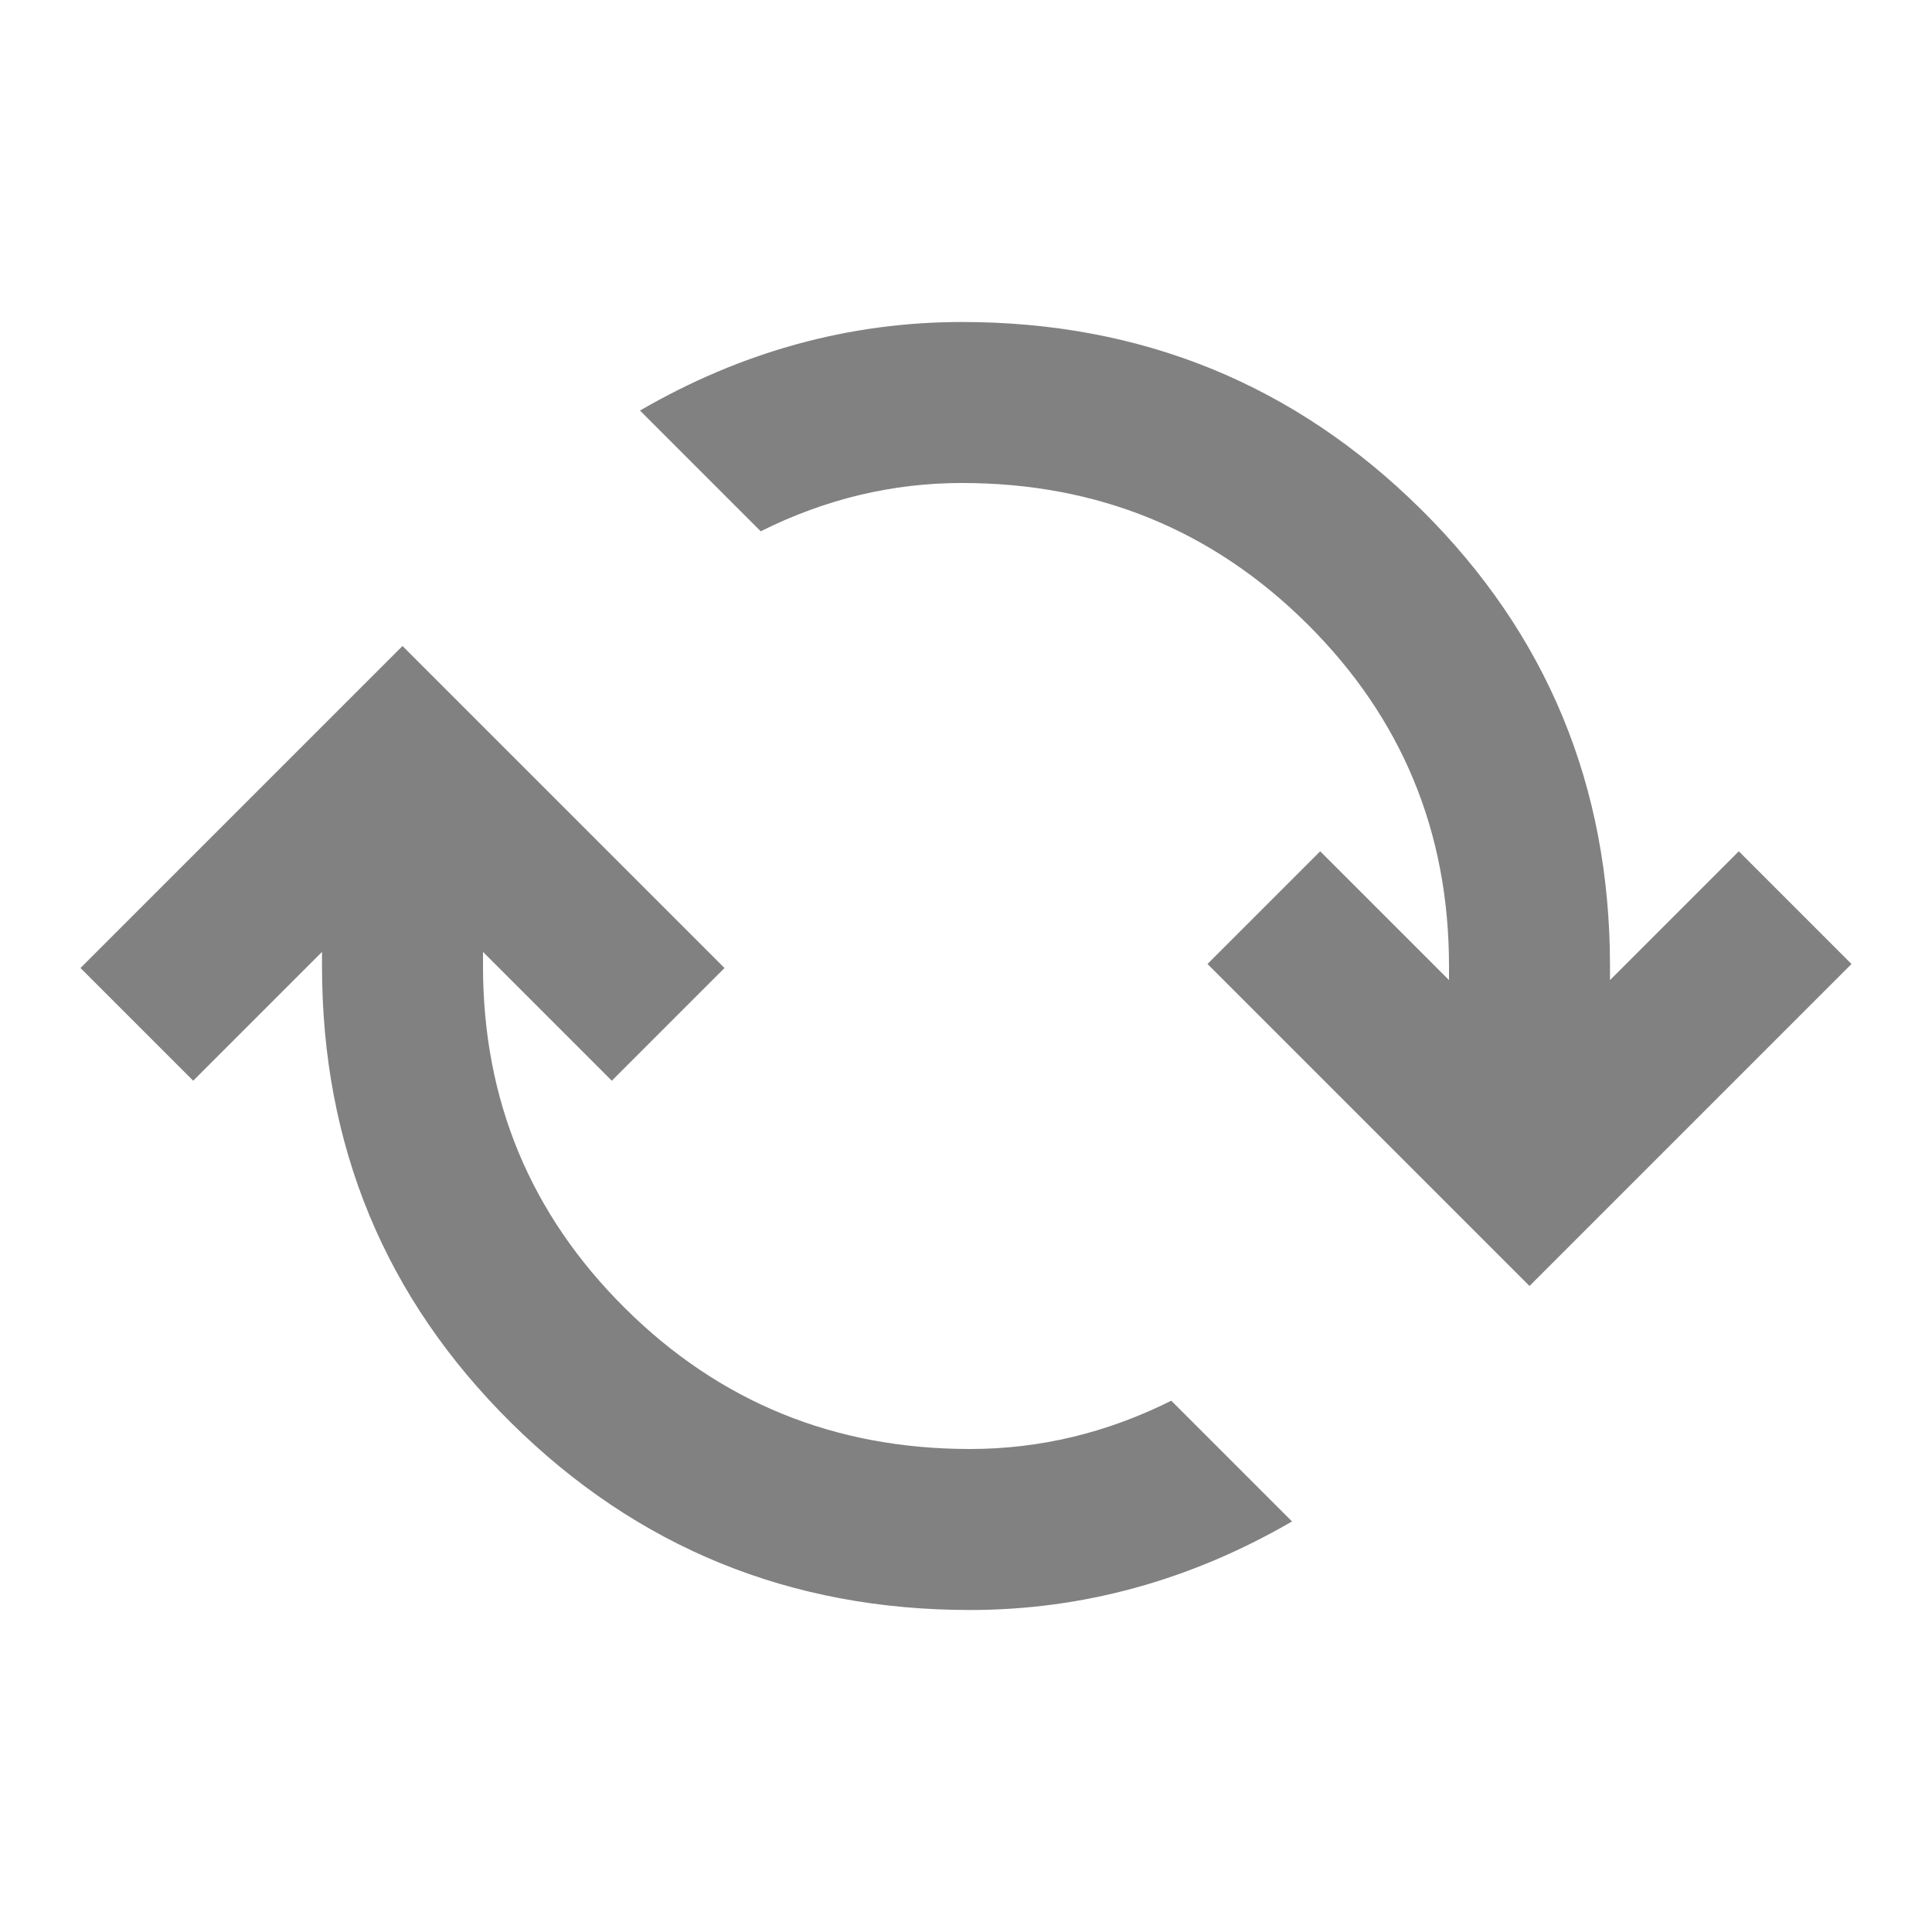
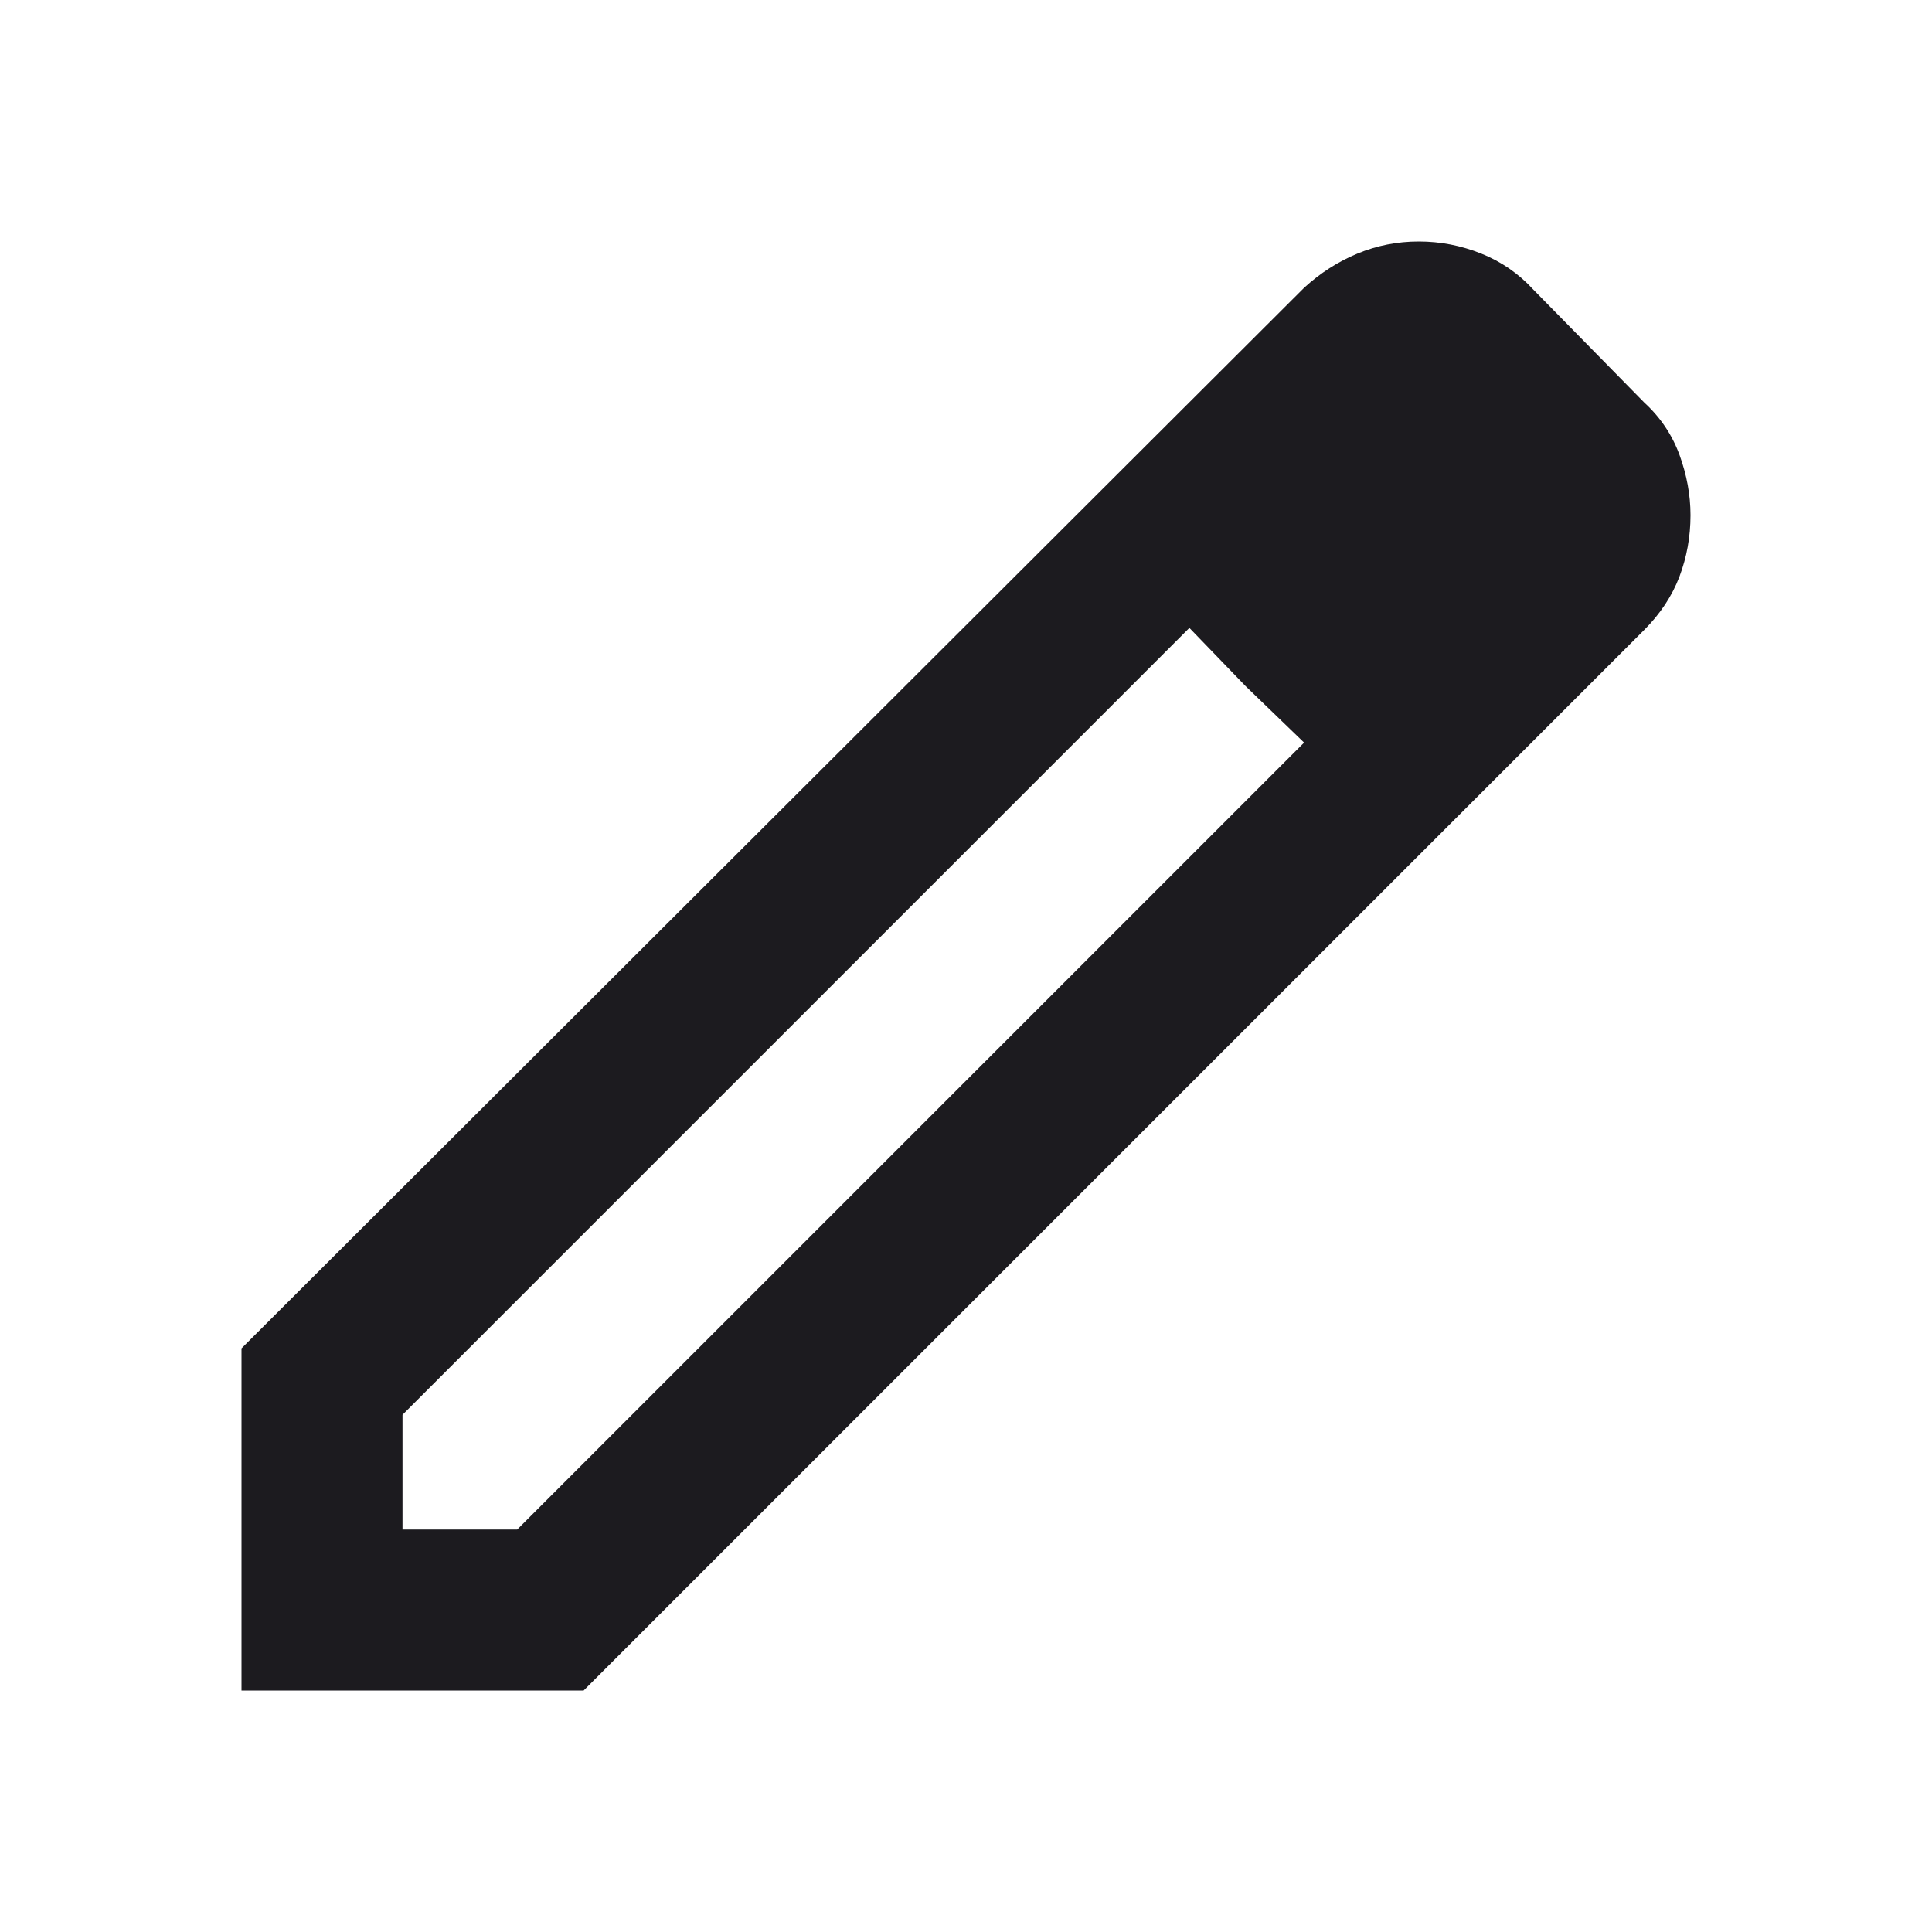
<svg xmlns="http://www.w3.org/2000/svg" width="24" height="24" viewBox="0 0 24 24" fill="none">
-   <mask id="mask0_3201_18127" style="mask-type:alpha" maskUnits="userSpaceOnUse" x="0" y="0" width="24" height="24">
+   <mask id="mask0_3331_12988" style="mask-type:alpha" maskUnits="userSpaceOnUse" x="0" y="0" width="24" height="24">
    <rect width="24" height="24" fill="#D9D9D9" />
  </mask>
-   <g mask="url(#mask0_3201_18127)">
-     <path d="M12.05 20C9.817 20 7.917 19.225 6.35 17.675C4.783 16.125 4 14.233 4 12V11.825L2.4 13.425L1 12.025L5 8.025L9 12.025L7.6 13.425L6 11.825V12C6 13.667 6.588 15.083 7.763 16.25C8.938 17.417 10.367 18 12.05 18C12.483 18 12.908 17.95 13.325 17.85C13.742 17.75 14.15 17.6 14.55 17.4L16.05 18.9C15.417 19.267 14.767 19.542 14.1 19.725C13.433 19.908 12.75 20 12.05 20ZM19 15.975L15 11.975L16.4 10.575L18 12.175V12C18 10.333 17.413 8.917 16.238 7.75C15.062 6.583 13.633 6 11.95 6C11.517 6 11.092 6.05 10.675 6.15C10.258 6.25 9.85 6.4 9.45 6.6L7.95 5.1C8.583 4.733 9.233 4.458 9.9 4.275C10.567 4.092 11.25 4 11.95 4C14.183 4 16.083 4.775 17.65 6.325C19.217 7.875 20 9.767 20 12V12.175L21.6 10.575L23 11.975L19 15.975Z" fill="#818181" />
+   <g mask="url(#mask0_3331_12988)">
+     <path d="M5 19H6.425L16.2 9.225L14.775 7.8L5 17.575V19ZM3 21V16.75L16.2 3.575C16.4 3.392 16.621 3.25 16.863 3.15C17.104 3.05 17.358 3 17.625 3C17.892 3 18.15 3.05 18.4 3.15C18.65 3.25 18.867 3.4 19.05 3.6L20.425 5C20.625 5.183 20.771 5.4 20.863 5.65C20.954 5.9 21 6.15 21 6.4C21 6.667 20.954 6.921 20.863 7.162C20.771 7.404 20.625 7.625 20.425 7.825L7.25 21H3ZM15.475 8.525L14.775 7.8L16.2 9.225L15.475 8.525Z" fill="#1C1B1F" />
  </g>
</svg>
